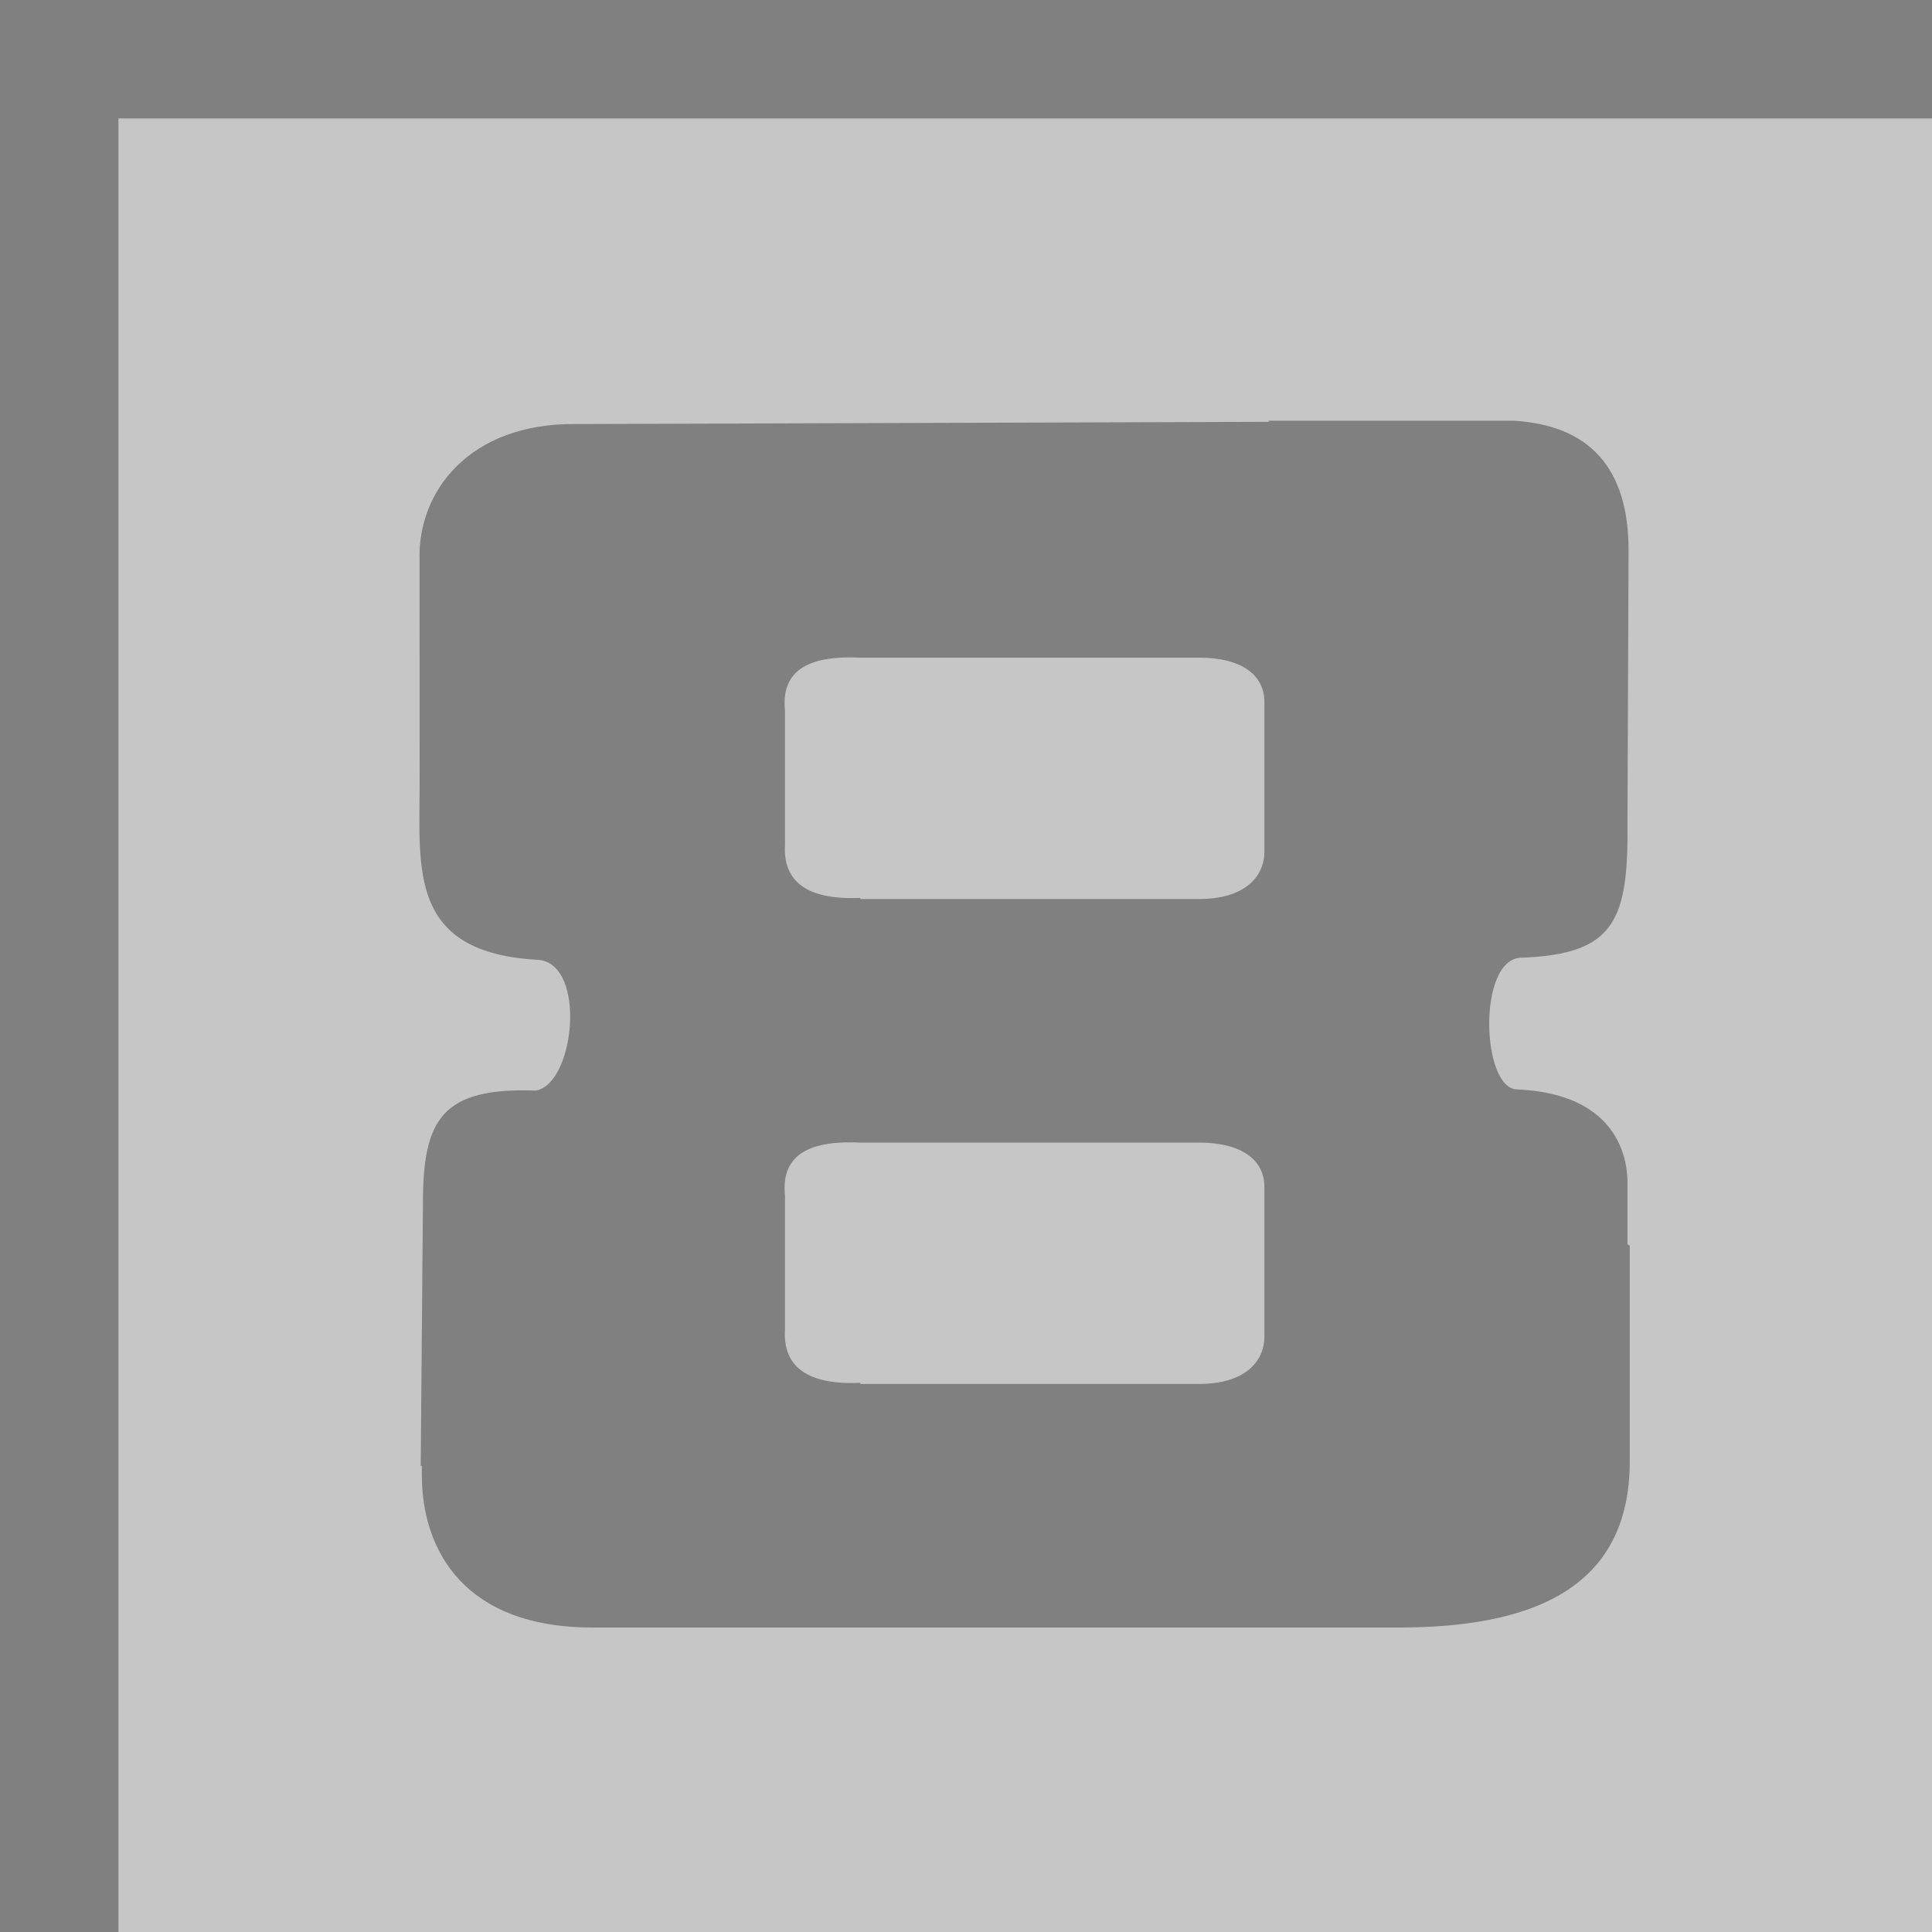
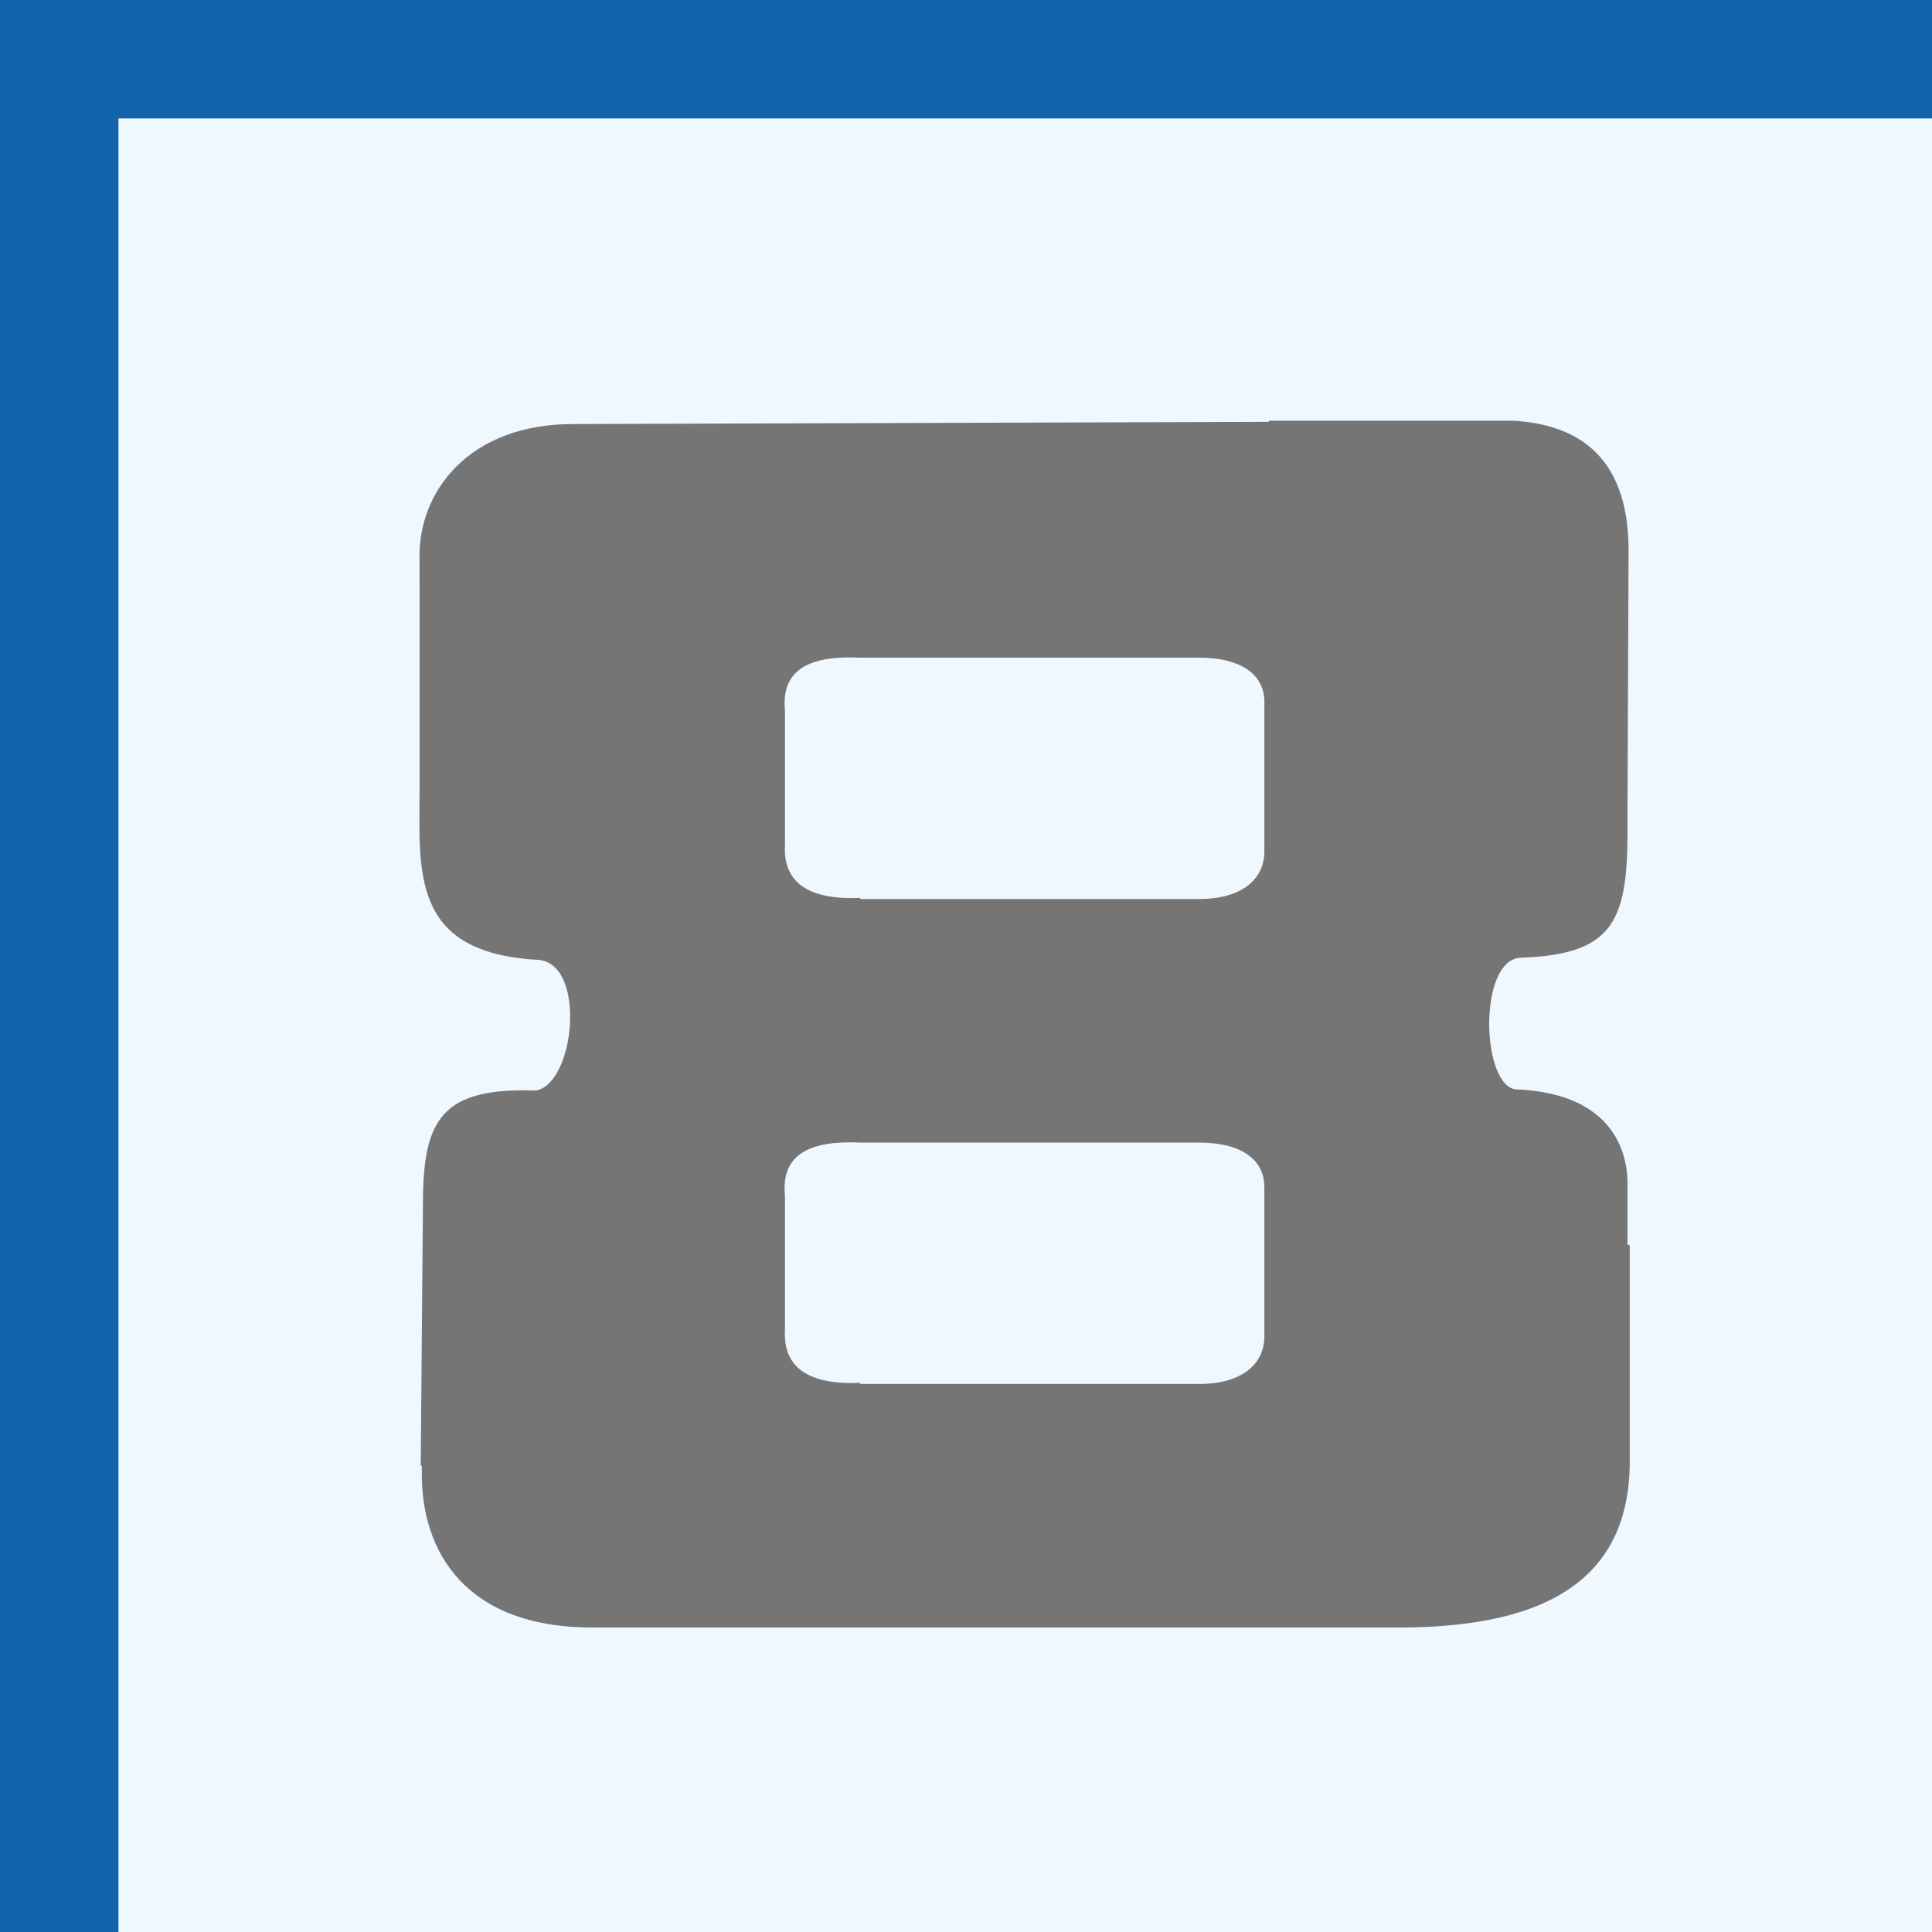
<svg xmlns="http://www.w3.org/2000/svg" xml:space="preserve" width="25mm" height="25mm" style="shape-rendering:geometricPrecision; text-rendering:geometricPrecision; image-rendering:optimizeQuality; fill-rule:evenodd; clip-rule:evenodd" viewBox="0 0 1.745 1.745">
  <defs>
    <style type="text/css">
   
-     .fil0 {fill:gray}
-     .fil1 {fill:#c6c6c6}
+     .fil0 {fill:#1363ac}
+     .fil1 {fill:#F0F8FF}
+     .fil2 {fill: #757575}
   
  </style>
  </defs>
  <g id="Layer_x0020_1">
    <rect class="fil0" width="1.745" height="1.745" />
    <rect class="fil1" x="0.107" y="0.107" width="1.638" height="1.638" />
-     <path class="fil0" d="M0.777 1.25l0.306 0c0.04,0 0.059,-0.019 0.059,-0.043l0 -0.135c0,-0.024 -0.02,-0.04 -0.059,-0.04l-0.306 0c-0.043,-0.002 -0.072,0.009 -0.068,0.048l0 0.121c-0.002,0.034 0.021,0.05 0.068,0.048zm0.695 -0.125l0 0.195c0,0.116 -0.09,0.15 -0.209,0.15l-0.728 0c-0.115,0 -0.154,-0.069 -0.154,-0.138l0 -0.008 -0.001 0 0.002 -0.237c0,-0.076 0.017,-0.105 0.102,-0.102 0.035,-0.006 0.046,-0.113 0.003,-0.118 -0.118,-0.006 -0.108,-0.081 -0.108,-0.159l-5.58369e-005 -0.202c-0.002,-0.062 0.045,-0.124 0.141,-0.123l0.626 -0.002 0 -0.001 0.221 0c0.069,0.004 0.104,0.043 0.104,0.117l-0.001 0.244c0.001,0.089 -0.01,0.121 -0.096,0.124 -0.04,0.001 -0.036,0.12 -0.003,0.119 0.104,0.005 0.099,0.081 0.099,0.088 5.58369e-005,0.005 0,0.016 0,0.052zm-0.695 -0.313l0.306 0c0.04,0 0.059,-0.019 0.059,-0.043l0 -0.135c0,-0.024 -0.02,-0.04 -0.059,-0.04l-0.306 0c-0.043,-0.002 -0.072,0.009 -0.068,0.048l0 0.121c-0.002,0.034 0.021,0.05 0.068,0.048z" />
+     <path class="fil2" d="M0.777 1.25l0.306 0c0.04,0 0.059,-0.019 0.059,-0.043l0 -0.135c0,-0.024 -0.02,-0.04 -0.059,-0.04l-0.306 0c-0.043,-0.002 -0.072,0.009 -0.068,0.048l0 0.121c-0.002,0.034 0.021,0.05 0.068,0.048zm0.695 -0.125l0 0.195c0,0.116 -0.09,0.15 -0.209,0.15l-0.728 0c-0.115,0 -0.154,-0.069 -0.154,-0.138l0 -0.008 -0.001 0 0.002 -0.237c0,-0.076 0.017,-0.105 0.102,-0.102 0.035,-0.006 0.046,-0.113 0.003,-0.118 -0.118,-0.006 -0.108,-0.081 -0.108,-0.159l-5.58369e-005 -0.202c-0.002,-0.062 0.045,-0.124 0.141,-0.123l0.626 -0.002 0 -0.001 0.221 0c0.069,0.004 0.104,0.043 0.104,0.117l-0.001 0.244c0.001,0.089 -0.01,0.121 -0.096,0.124 -0.04,0.001 -0.036,0.12 -0.003,0.119 0.104,0.005 0.099,0.081 0.099,0.088 5.58369e-005,0.005 0,0.016 0,0.052zm-0.695 -0.313l0.306 0c0.04,0 0.059,-0.019 0.059,-0.043l0 -0.135c0,-0.024 -0.02,-0.04 -0.059,-0.04l-0.306 0c-0.043,-0.002 -0.072,0.009 -0.068,0.048l0 0.121c-0.002,0.034 0.021,0.05 0.068,0.048z" />
  </g>
</svg>
